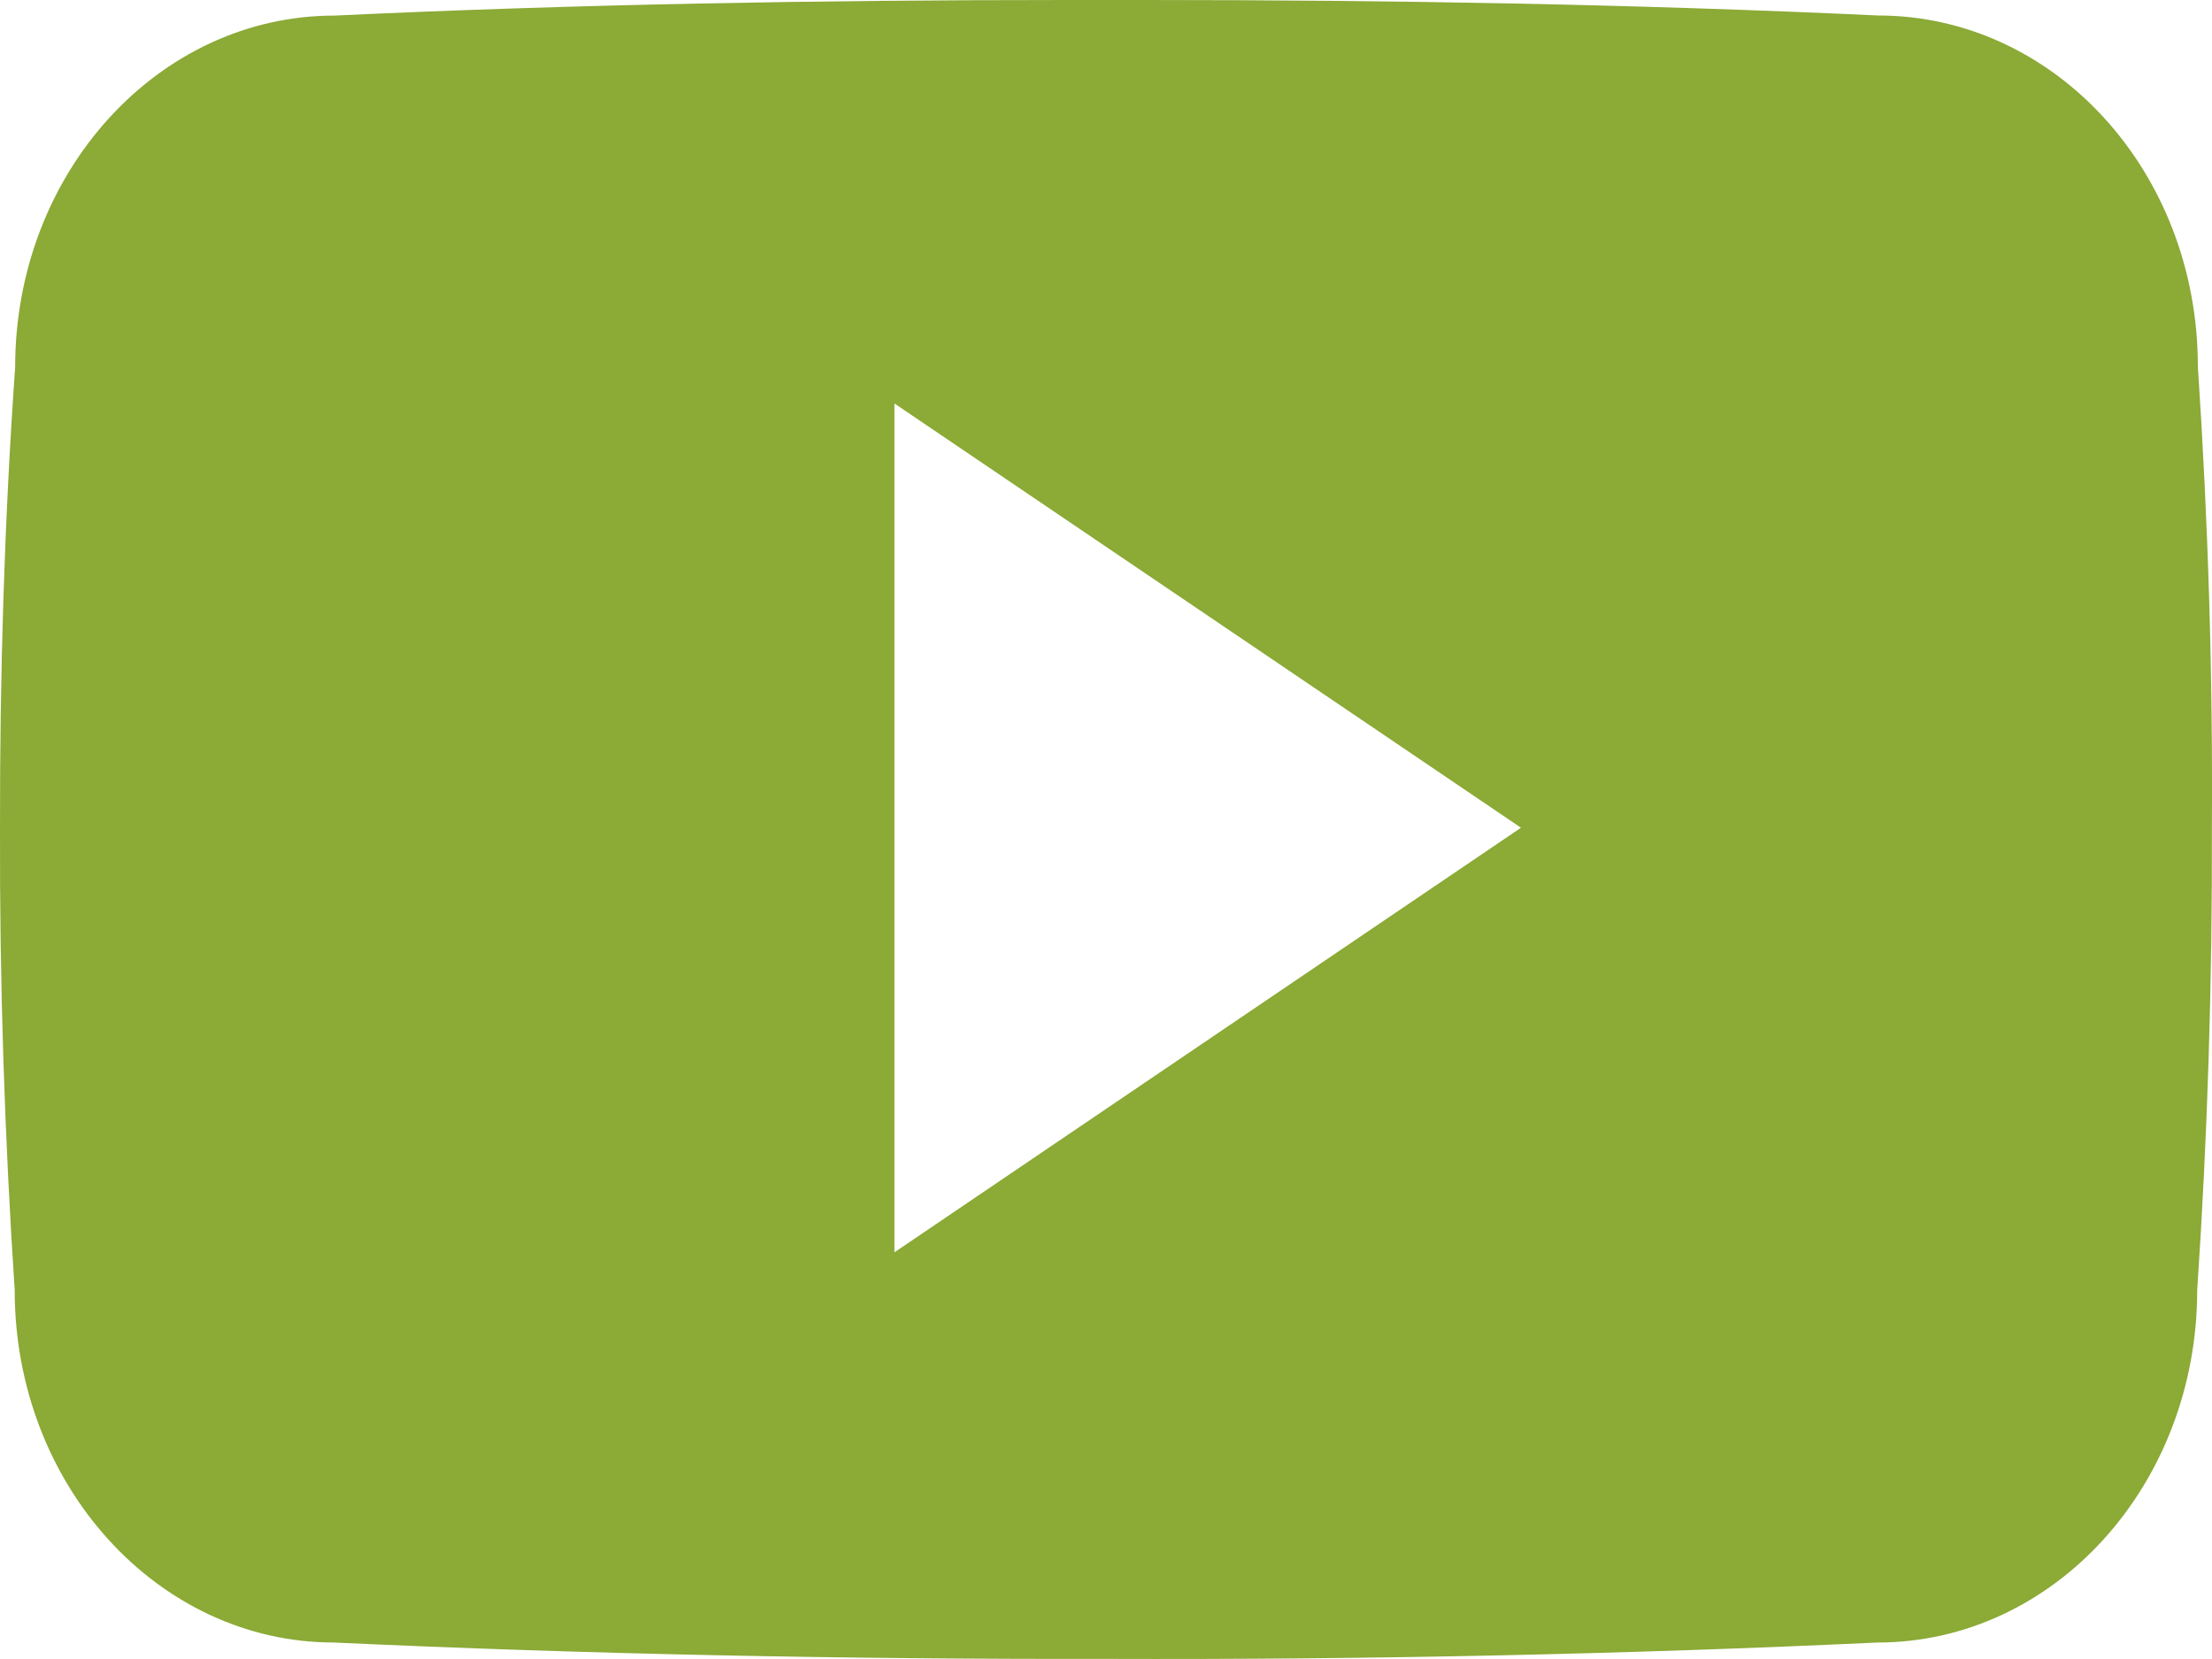
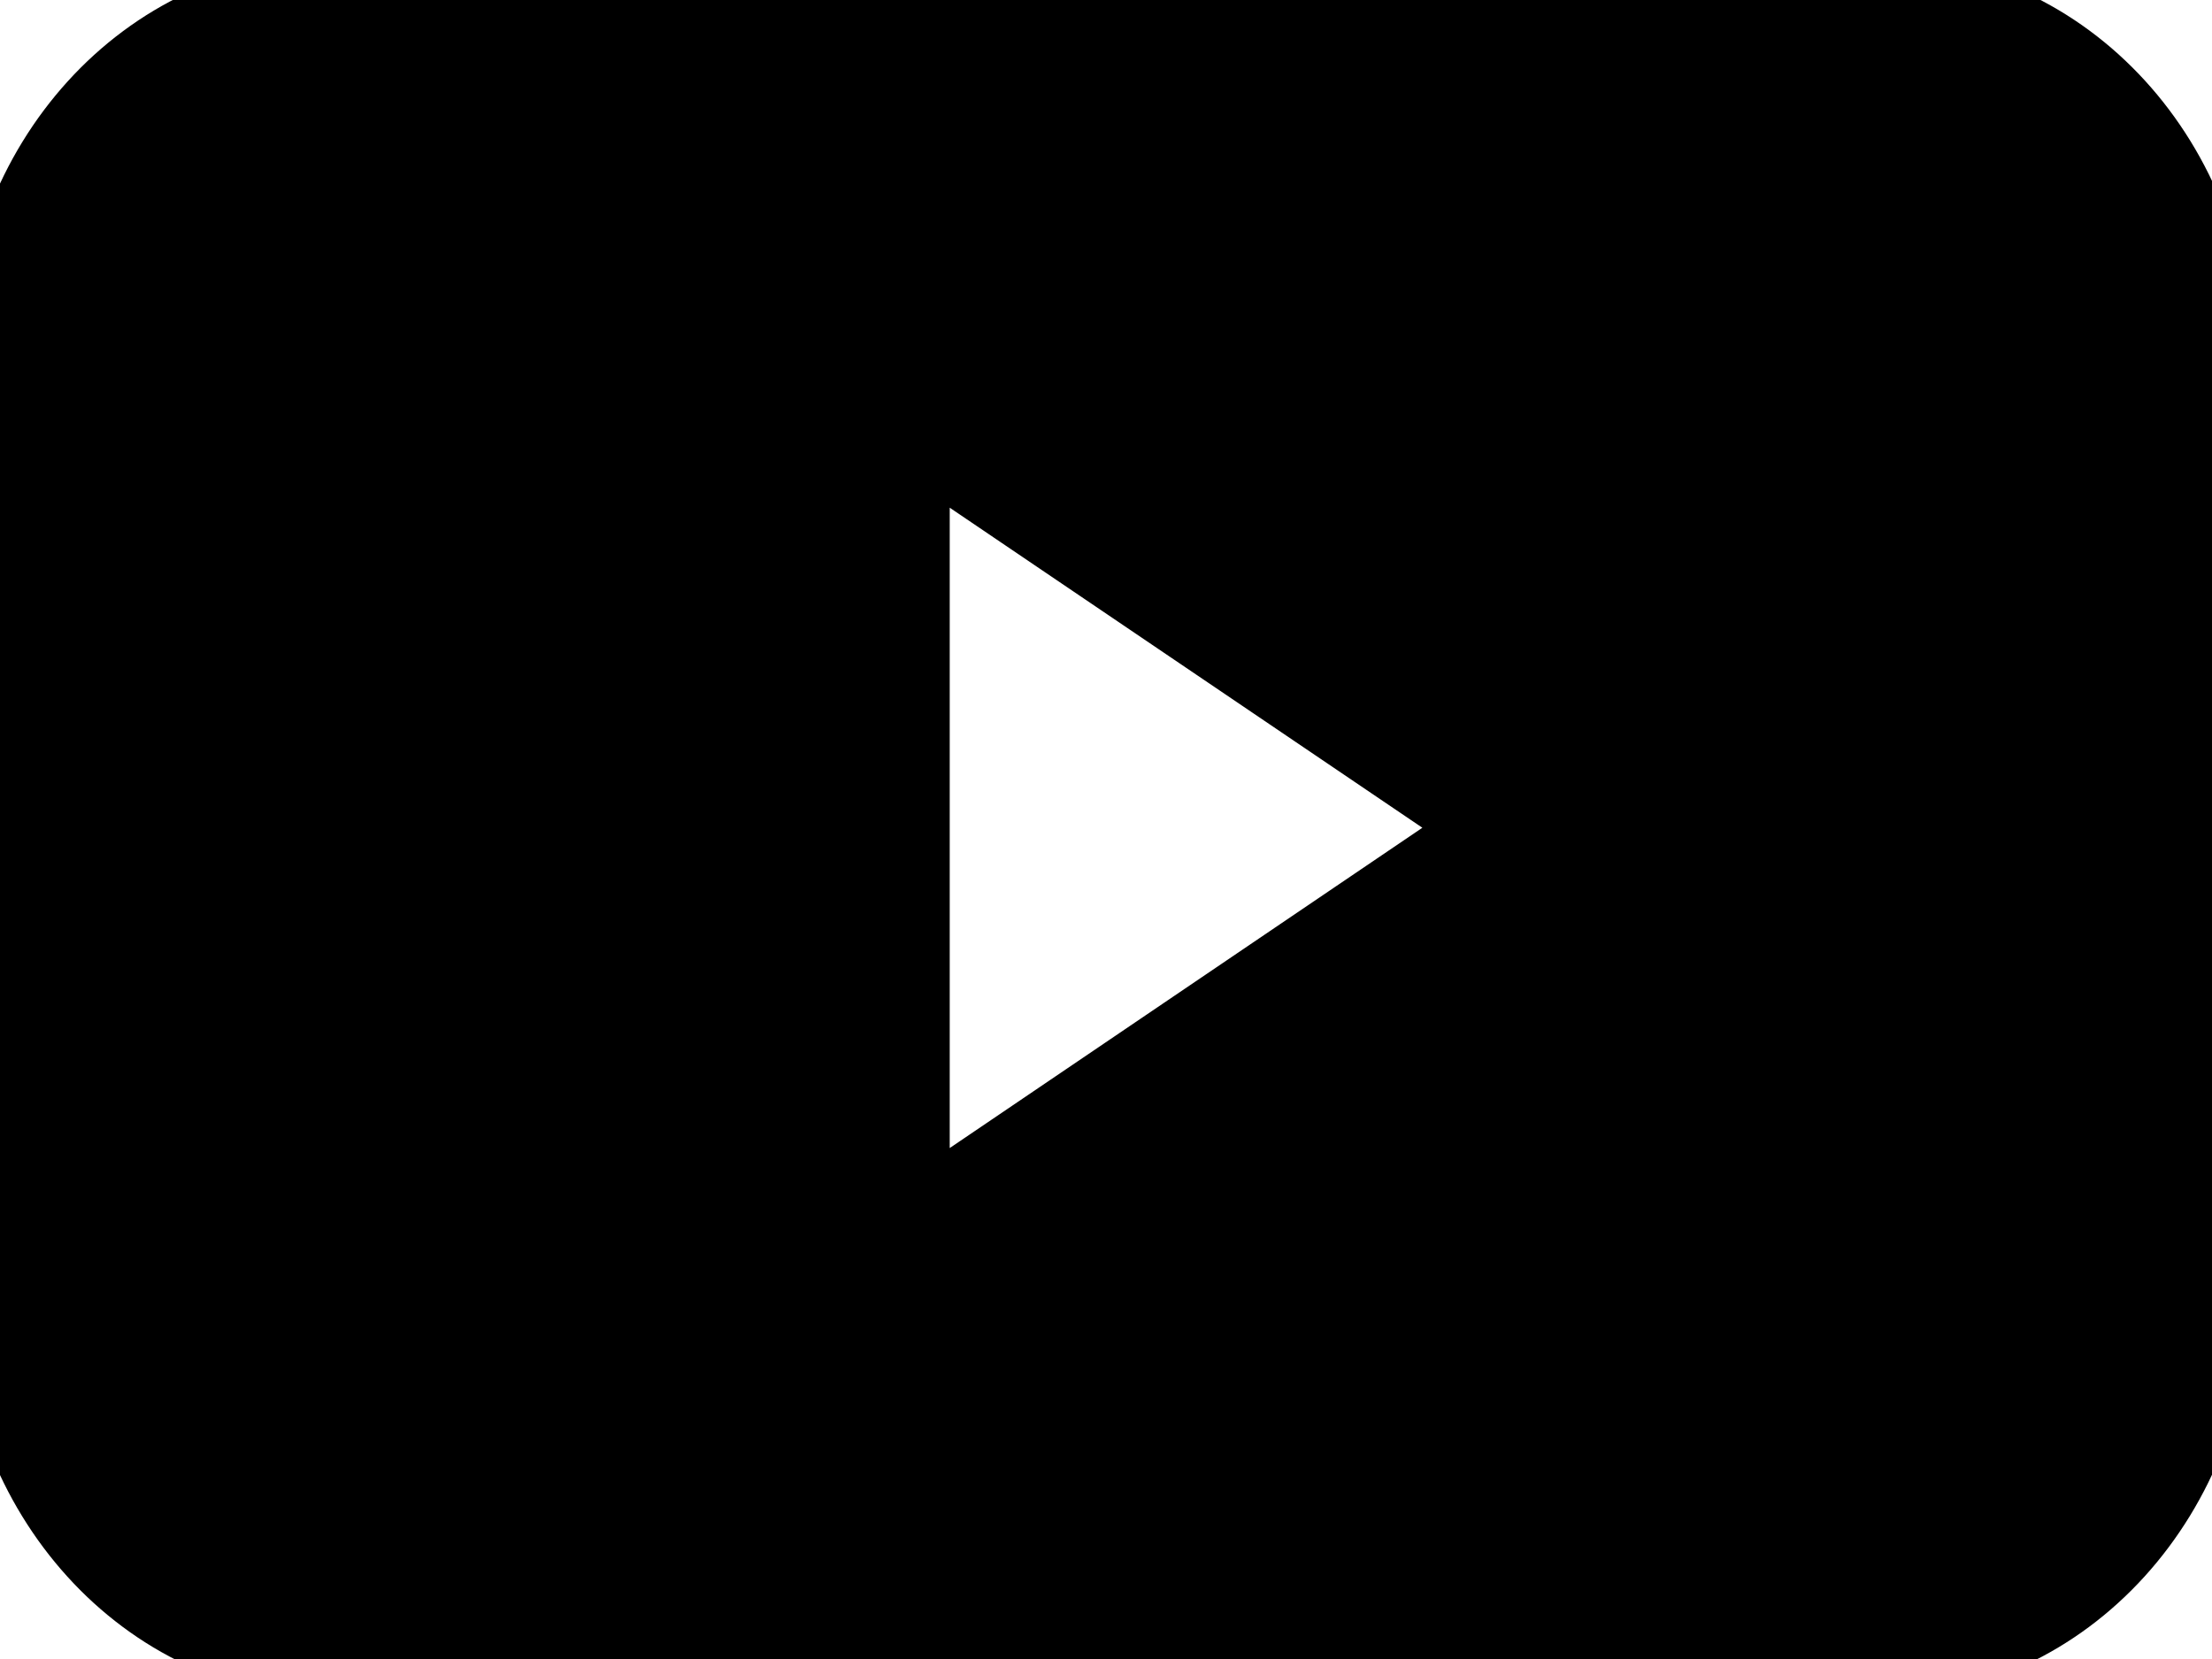
<svg xmlns="http://www.w3.org/2000/svg" width="20" height="15" viewBox="0 0 20 15" fill="none">
-   <path id="Vector" d="M19.872 3.312C19.872 1.554 18.578 0.14 16.98 0.14C14.816 0.039 12.609 0 10.353 0H9.65C7.4 0 5.188 0.039 3.024 0.141C1.43 0.141 0.137 1.562 0.137 3.32C0.039 4.71 -0.002 6.101 0 7.492C-0.004 8.882 0.041 10.274 0.133 11.667C0.133 13.425 1.426 14.851 3.02 14.851C5.294 14.956 7.626 15.003 9.998 14.999C12.373 15.007 14.699 14.957 16.975 14.851C18.573 14.851 19.866 13.425 19.866 11.667C19.96 10.273 20.003 8.882 19.999 7.488C20.008 6.097 19.965 4.705 19.872 3.312ZM8.087 11.323V3.648L13.752 7.484L8.087 11.323Z" fill="#8BAA36" />
+   <g id="YouTube">
+     <path stroke="currentColor" d="M19.872 3.312C19.872 1.554 18.578 0.14 16.98 0.14C14.816 0.039 12.609 0 10.353 0H9.65C7.4 0 5.188 0.039 3.024 0.141C1.43 0.141 0.137 1.562 0.137 3.32C0.039 4.71 -0.002 6.101 0 7.492C-0.004 8.882 0.041 10.274 0.133 11.667C0.133 13.425 1.426 14.851 3.02 14.851C5.294 14.956 7.626 15.003 9.998 14.999C12.373 15.007 14.699 14.957 16.975 14.851C18.573 14.851 19.866 13.425 19.866 11.667C19.96 10.273 20.003 8.882 19.999 7.488C20.008 6.097 19.965 4.705 19.872 3.312ZM8.087 11.323V3.648L13.752 7.484L8.087 11.323Z" fill="currentColor" />
+   </g>
</svg>
